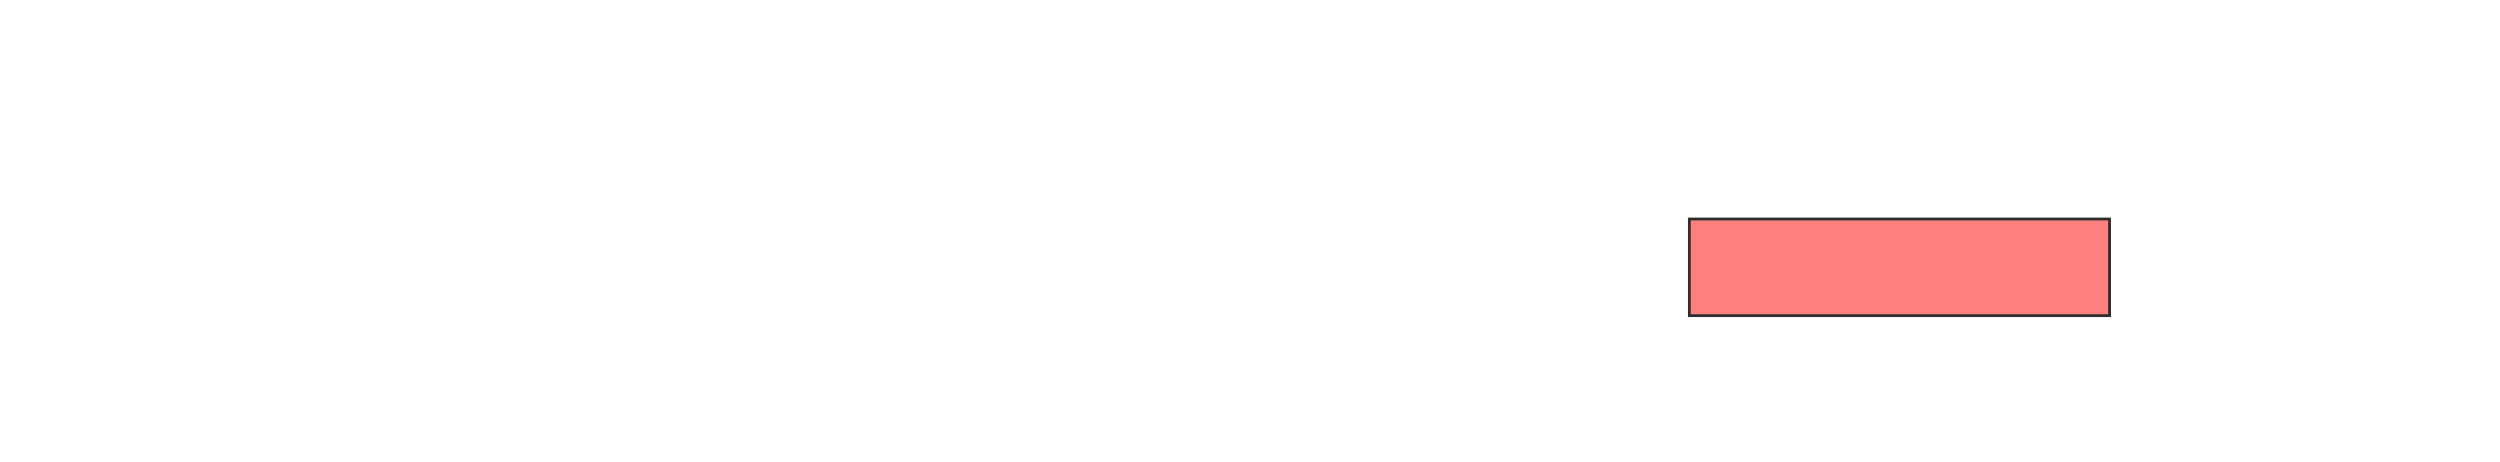
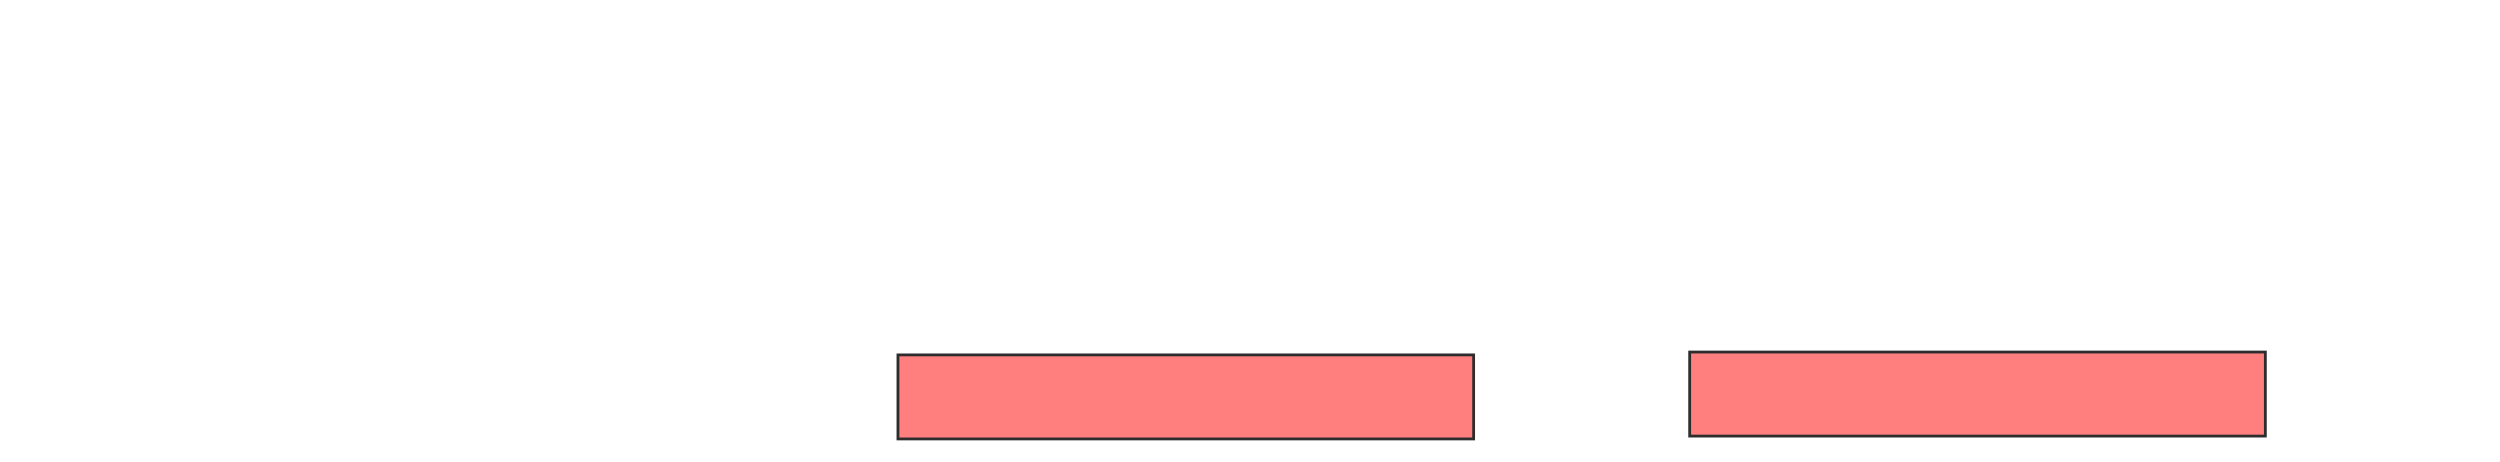
<svg xmlns="http://www.w3.org/2000/svg" width="888" height="164">
  <g>
  </g>
  <g>
-     <rect id="4accd56aec94425aa30d200430dd5afb-oa-2" height="34.328" width="149.254" y="77.791" x="600.06" stroke="#2D2D2D" fill="#FF7E7E" class="qshape" />
+     <g id="4accd56aec94425aa30d200430dd5afb-oa-2" class="qshape">
+       <rect fill="#FF7E7E" stroke="#2D2D2D" x="318.955" y="126.06" width="204.478" height="29.851" class="qshape" />
+       <rect fill="#FF7E7E" stroke="#2D2D2D" x="600.173" y="125.045" width="204.478" height="29.851" class="qshape" />
+     </g>
  </g>
</svg>
